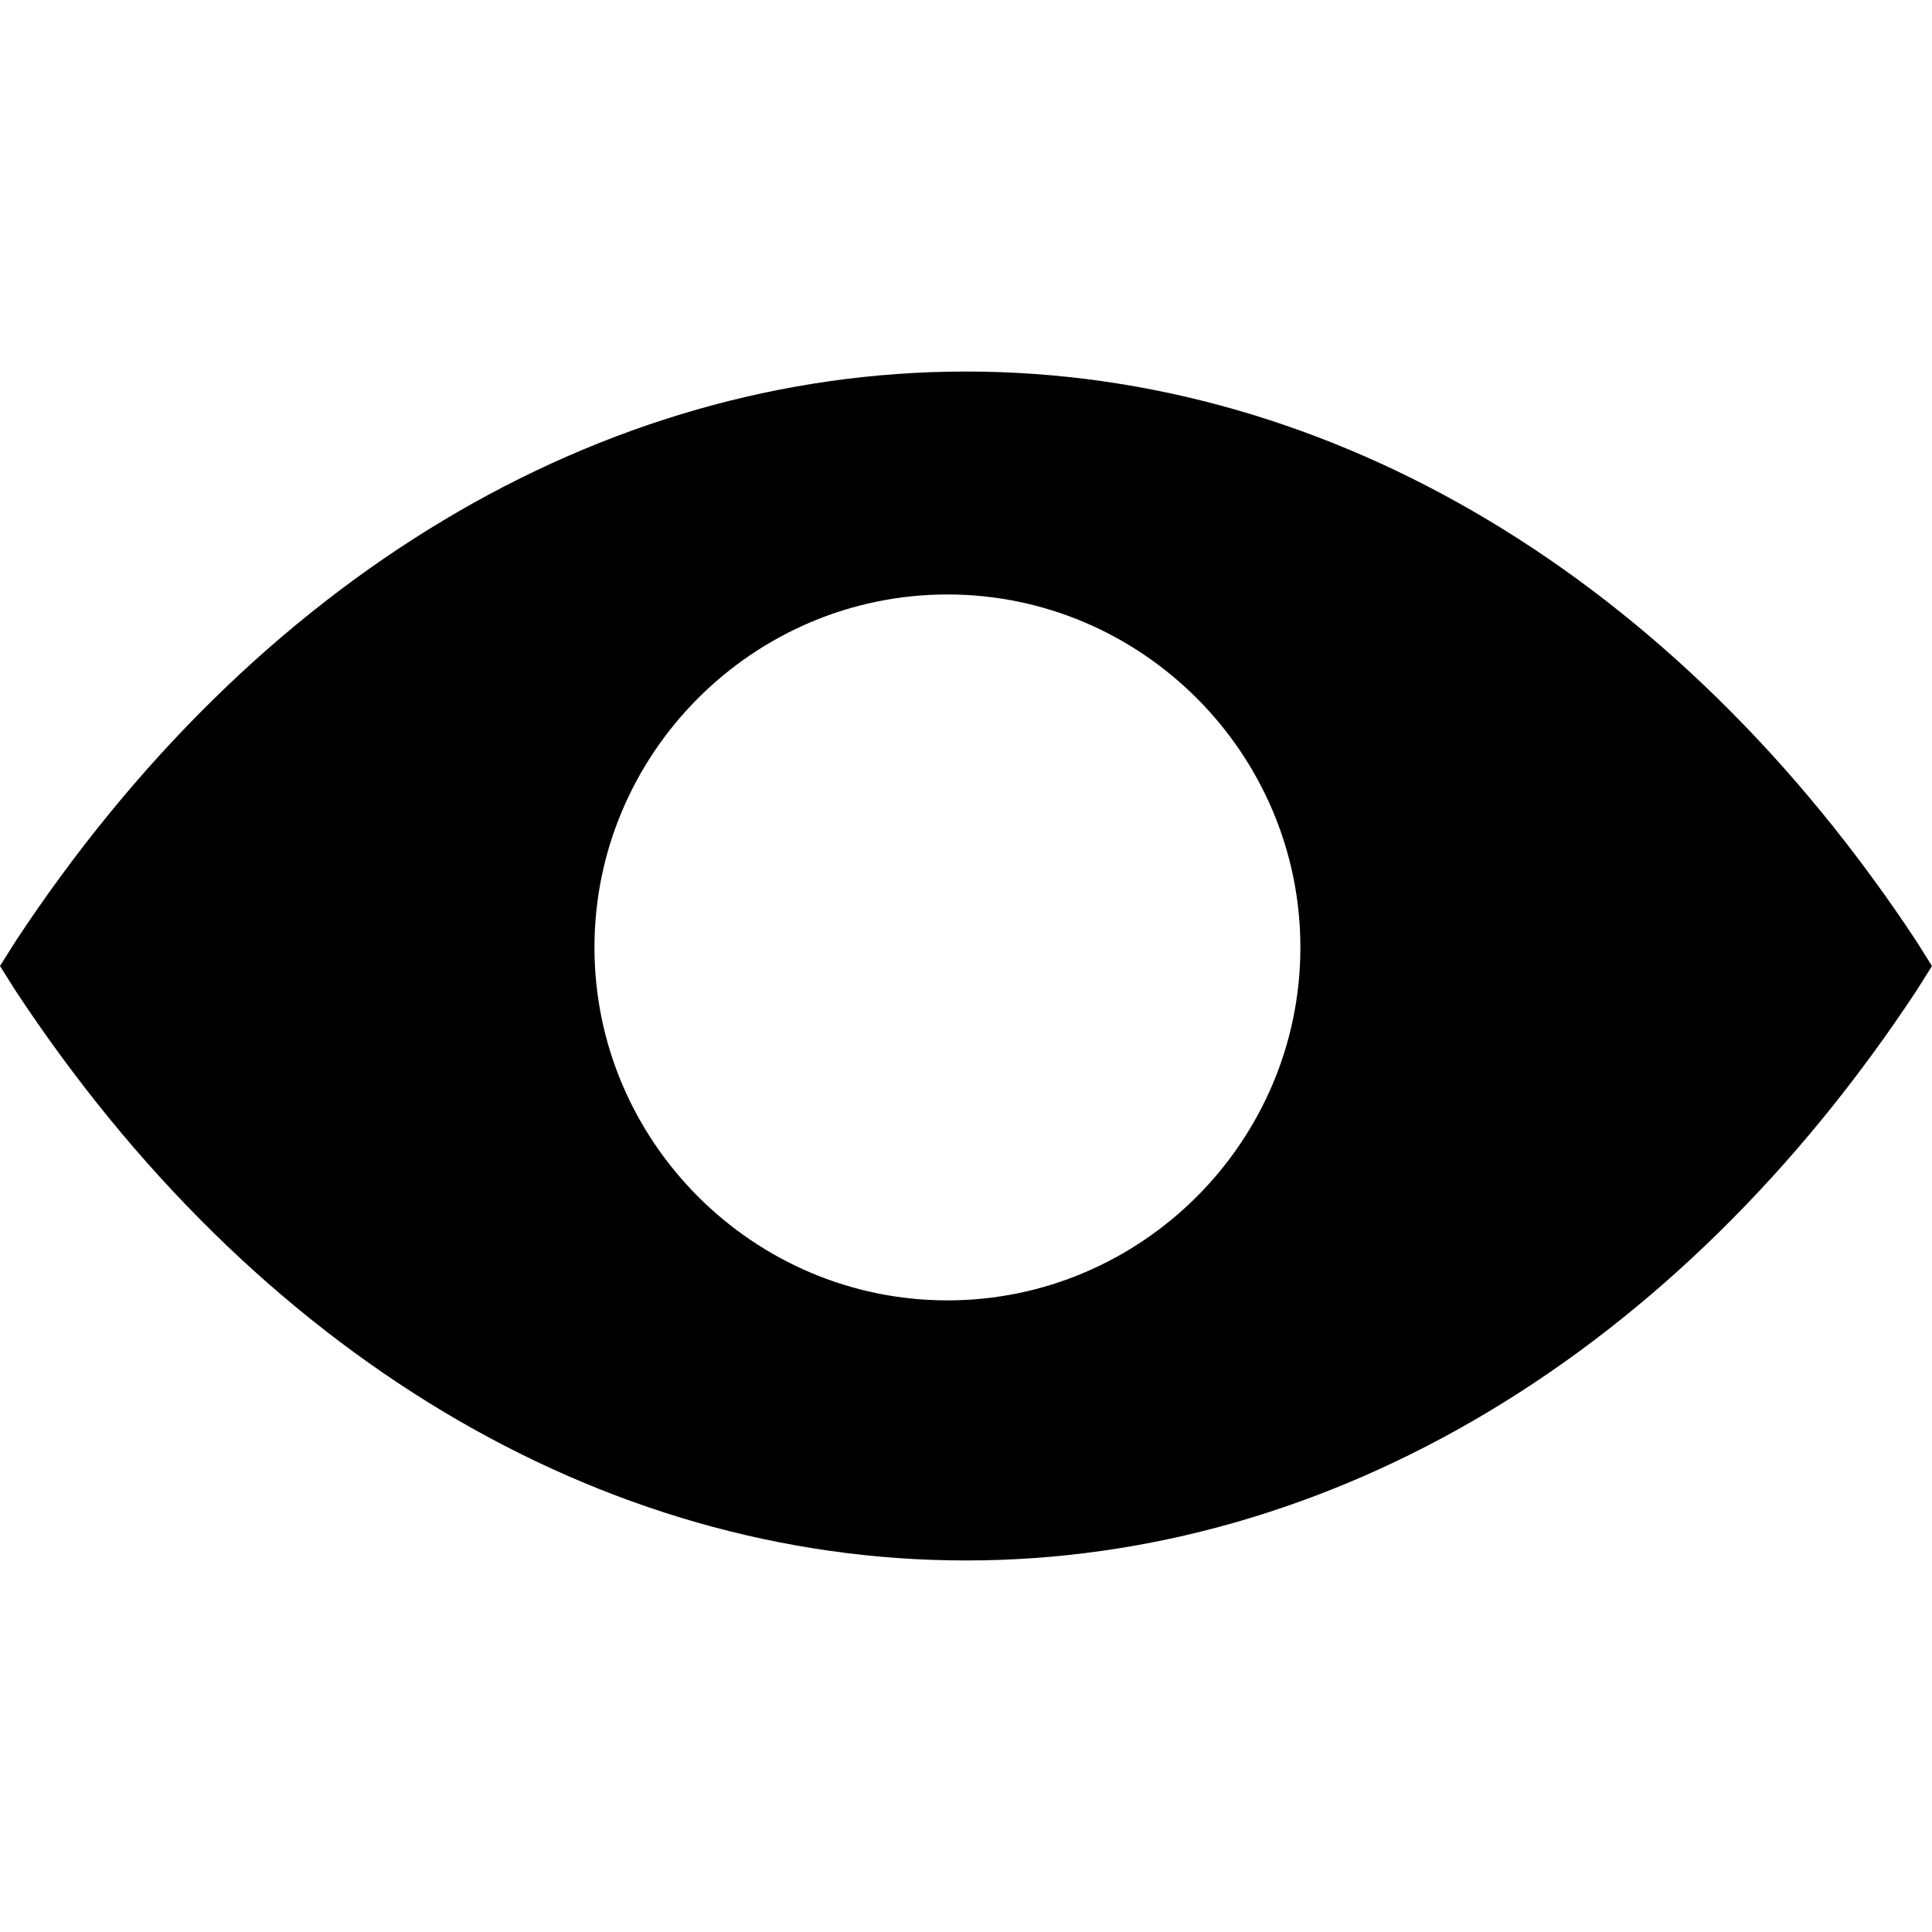
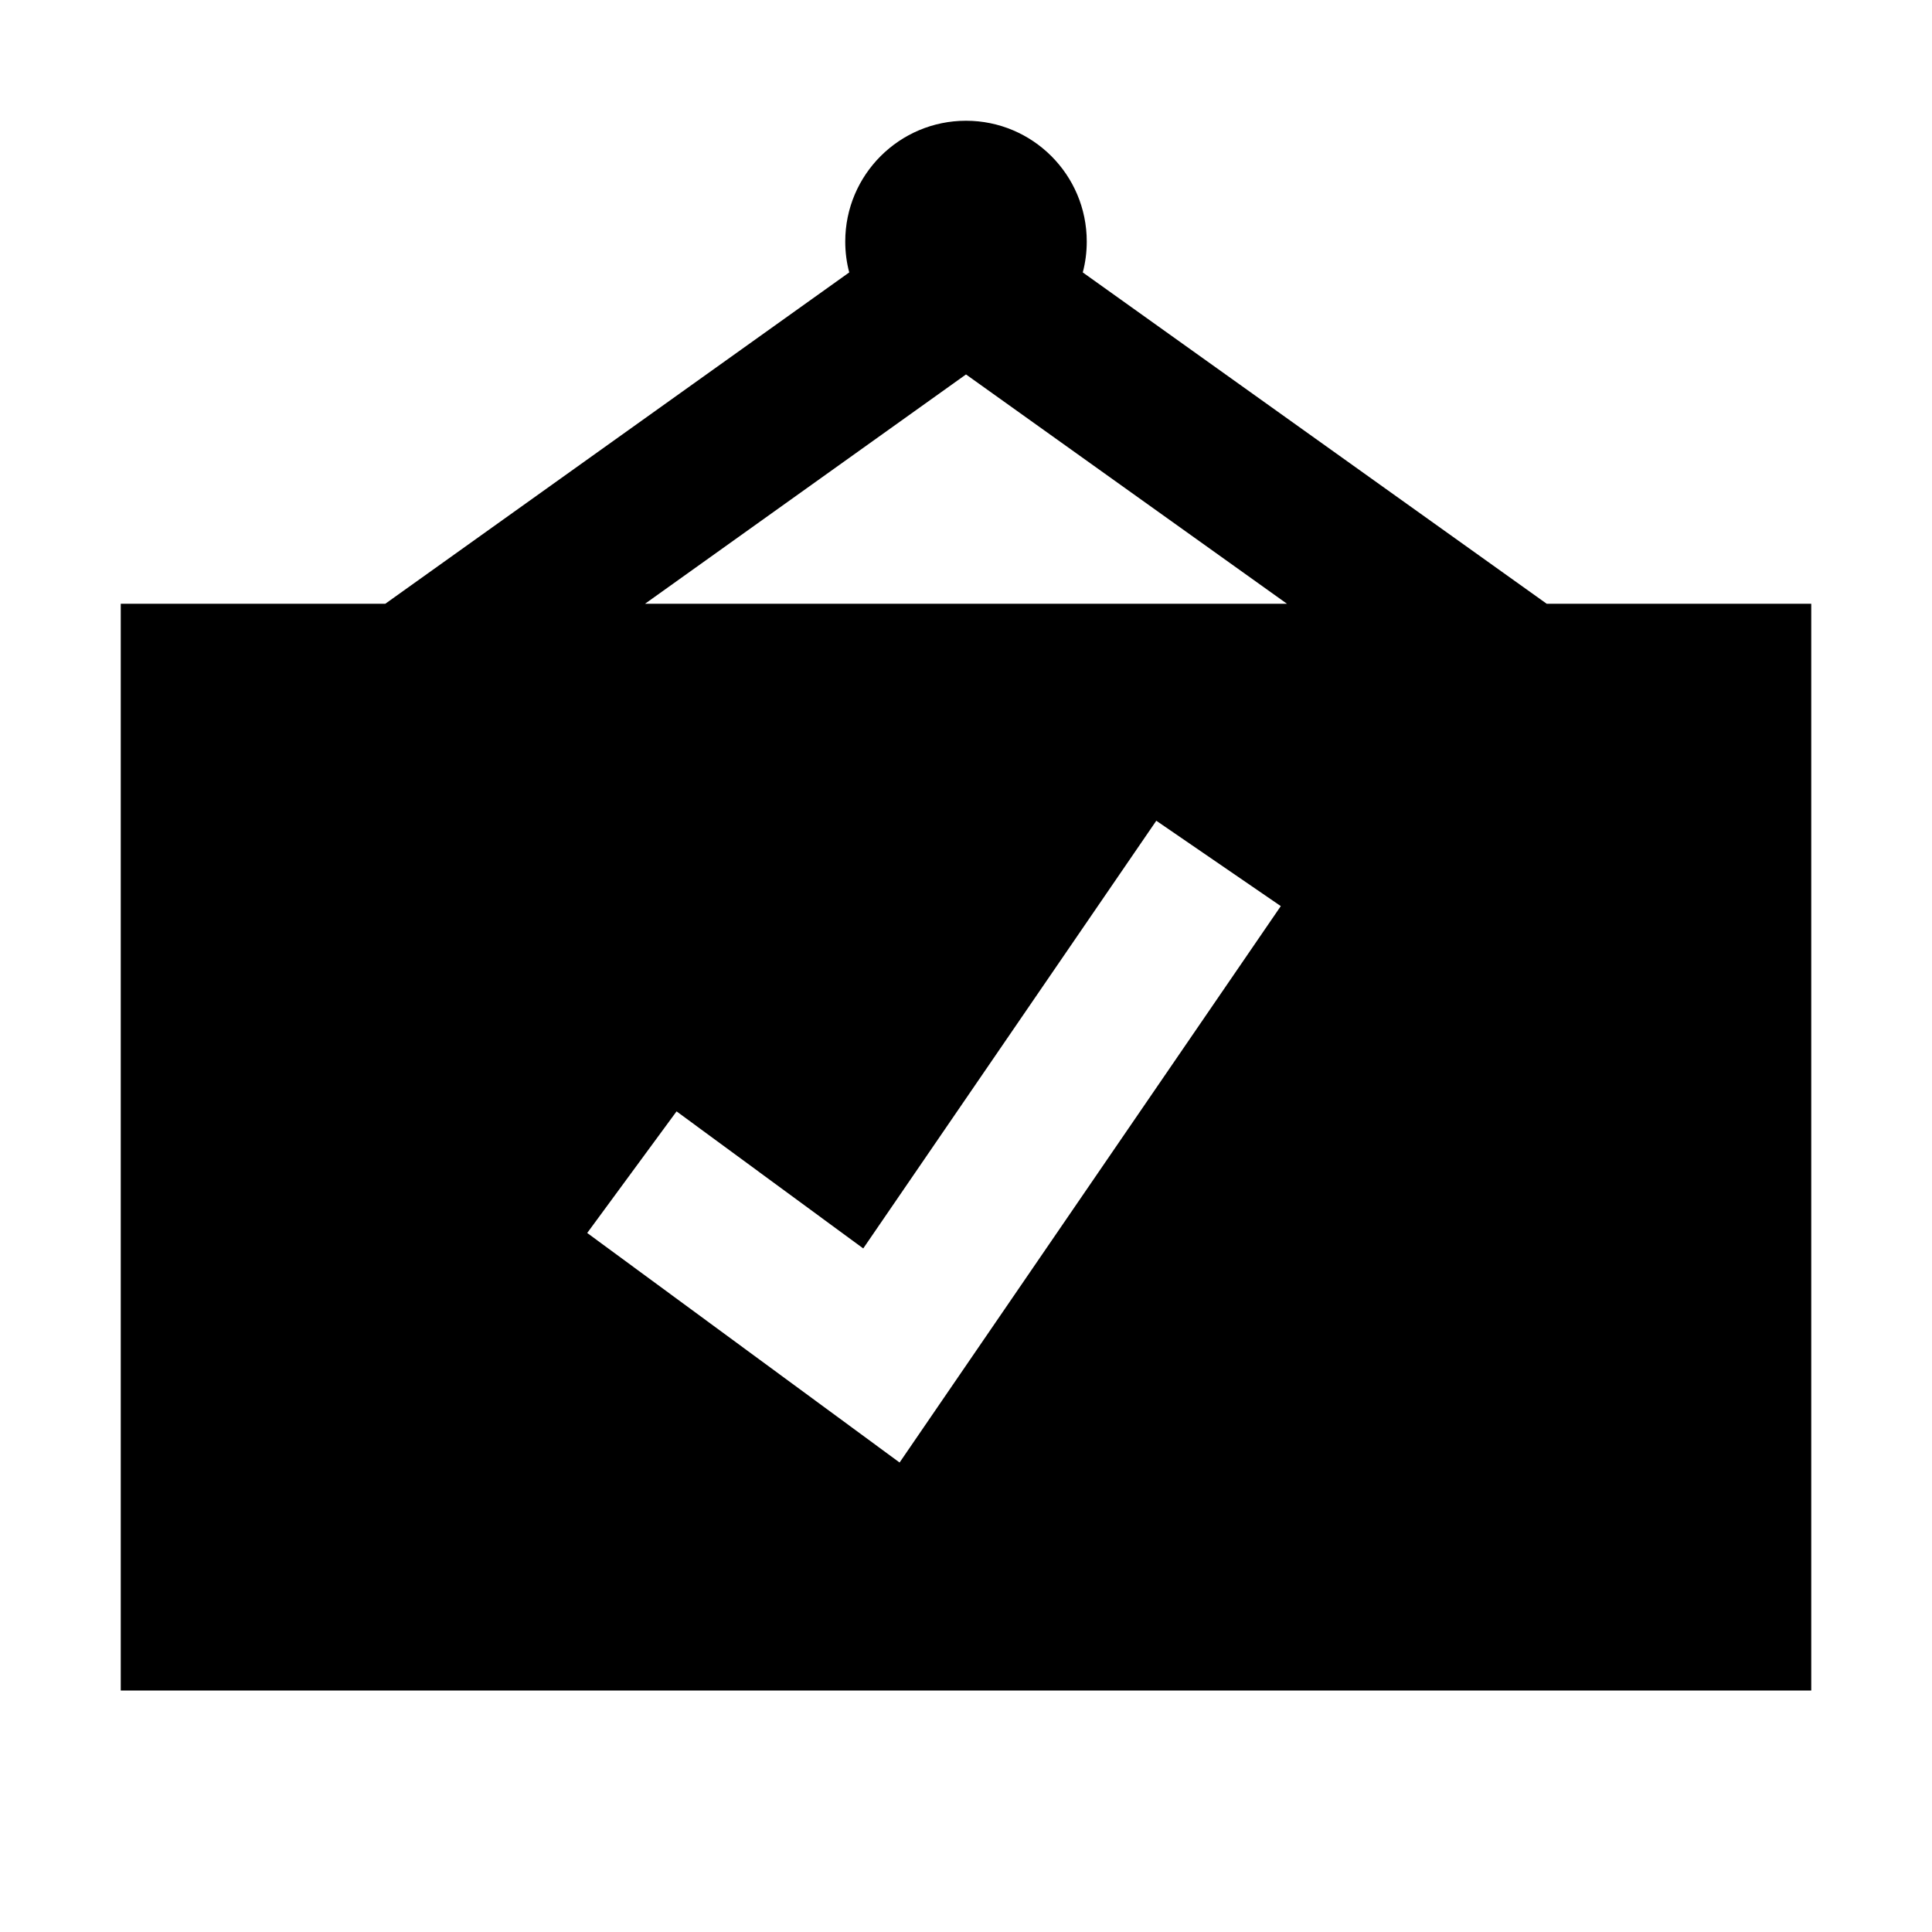
- <svg xmlns="http://www.w3.org/2000/svg" width="52px" height="52px" viewBox="0 0 52 52" version="1.1">
-   <g stroke="none" stroke-width="1" fill="currentColor" transform="translate(-22,-22)">
-     <path d="M 73.59,47.348 C 67.149,37.57 57.838,32 48,32 38.162,32 28.851,37.57 22.41,47.348 L 22,48 22.41,48.652 C 28.851,58.43 38.162,64 48,64 57.838,64 67.149,58.43 73.59,48.652 L 74,48 73.59,47.348 Z M 47.5,57 C 42.275,57 38,52.725 38,47.5 38,42.275 42.275,38 47.5,38 c 5.225,0 9.5,4.275 9.5,9.5 0,5.225 -4.275,9.5 -9.5,9.5 z" />
-   </g>
+ <svg xmlns="http://www.w3.org/2000/svg" width="16" height="16" viewBox="0 0 16 16" fill="none">
+   <path fill-rule="evenodd" clip-rule="evenodd" d="M9 2C9 2.088 8.989 2.174 8.967 2.256L12.809 5H15V14H1V5H3.191L7.033 2.256C7.011 2.174 7 2.088 7 2C7 1.448 7.448 1 8 1C8.552 1 9 1.448 9 2ZM10.658 5L8 3.101L5.342 5H10.658ZM6.929 11.729L4.863 10.211L5.603 9.204L7.149 10.339L9.576 6.797L10.607 7.504L7.815 11.579L7.45 12.112L6.929 11.729Z" fill="currentColor" />
</svg>
